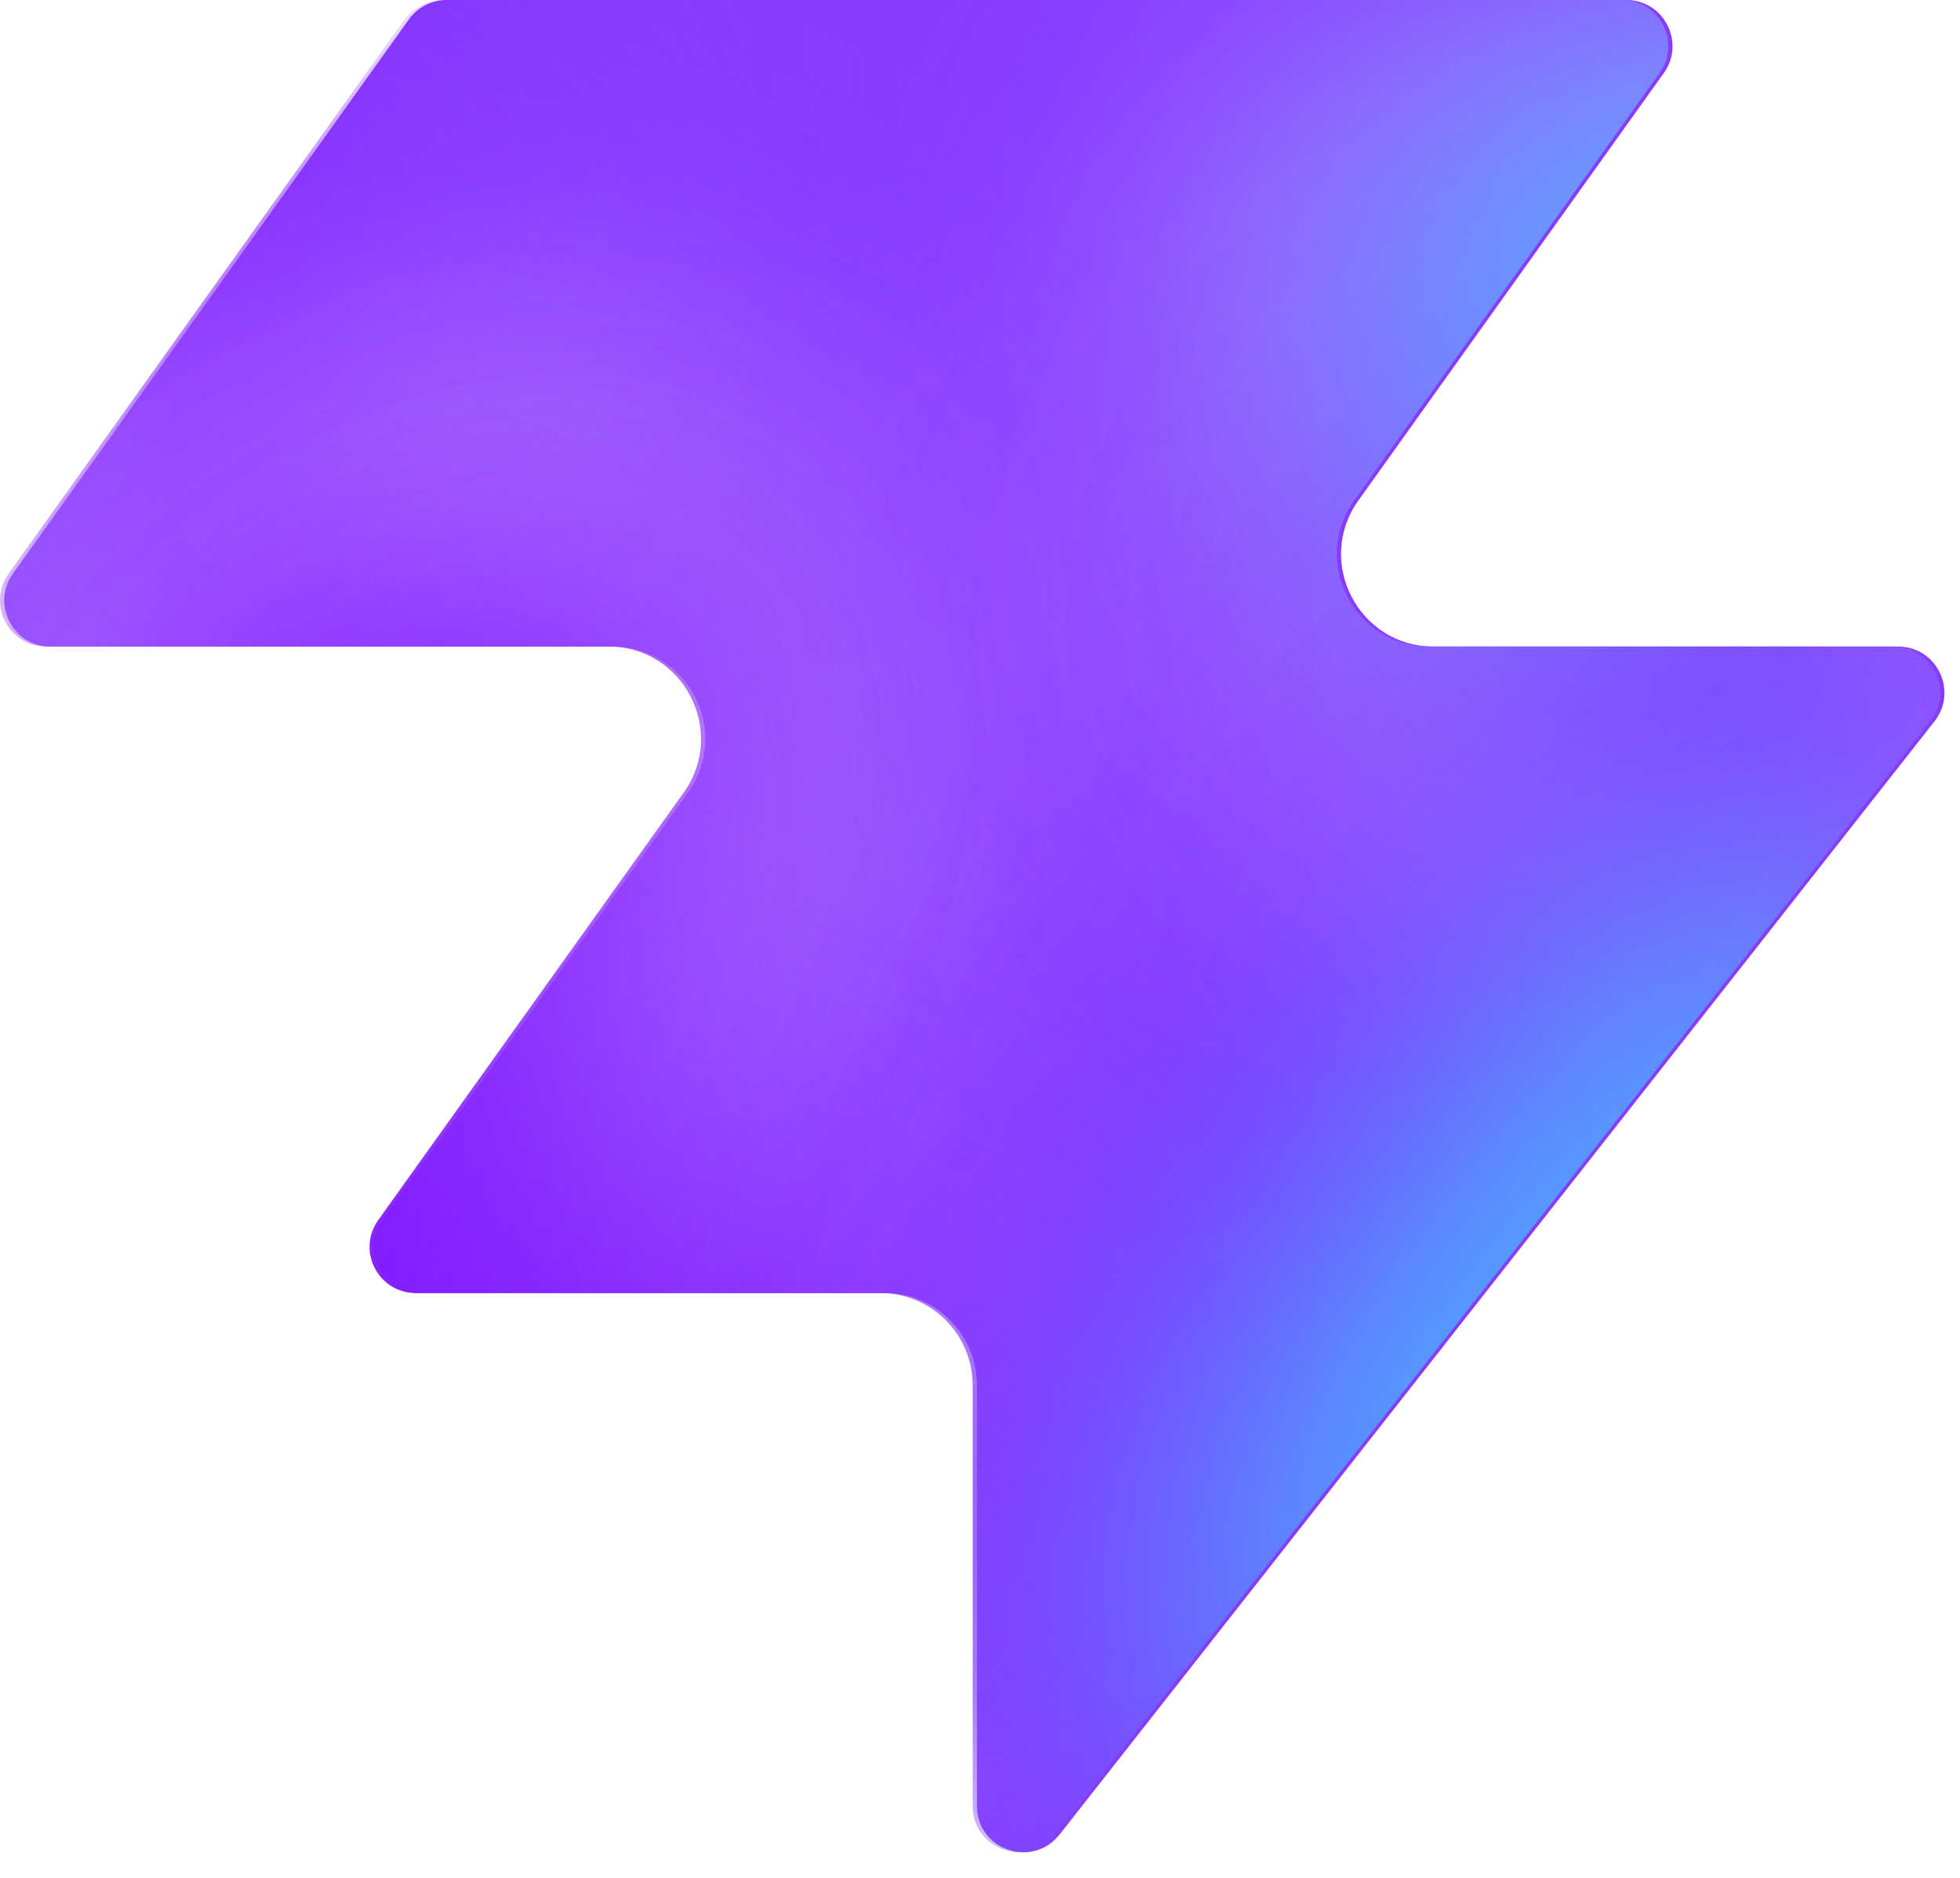
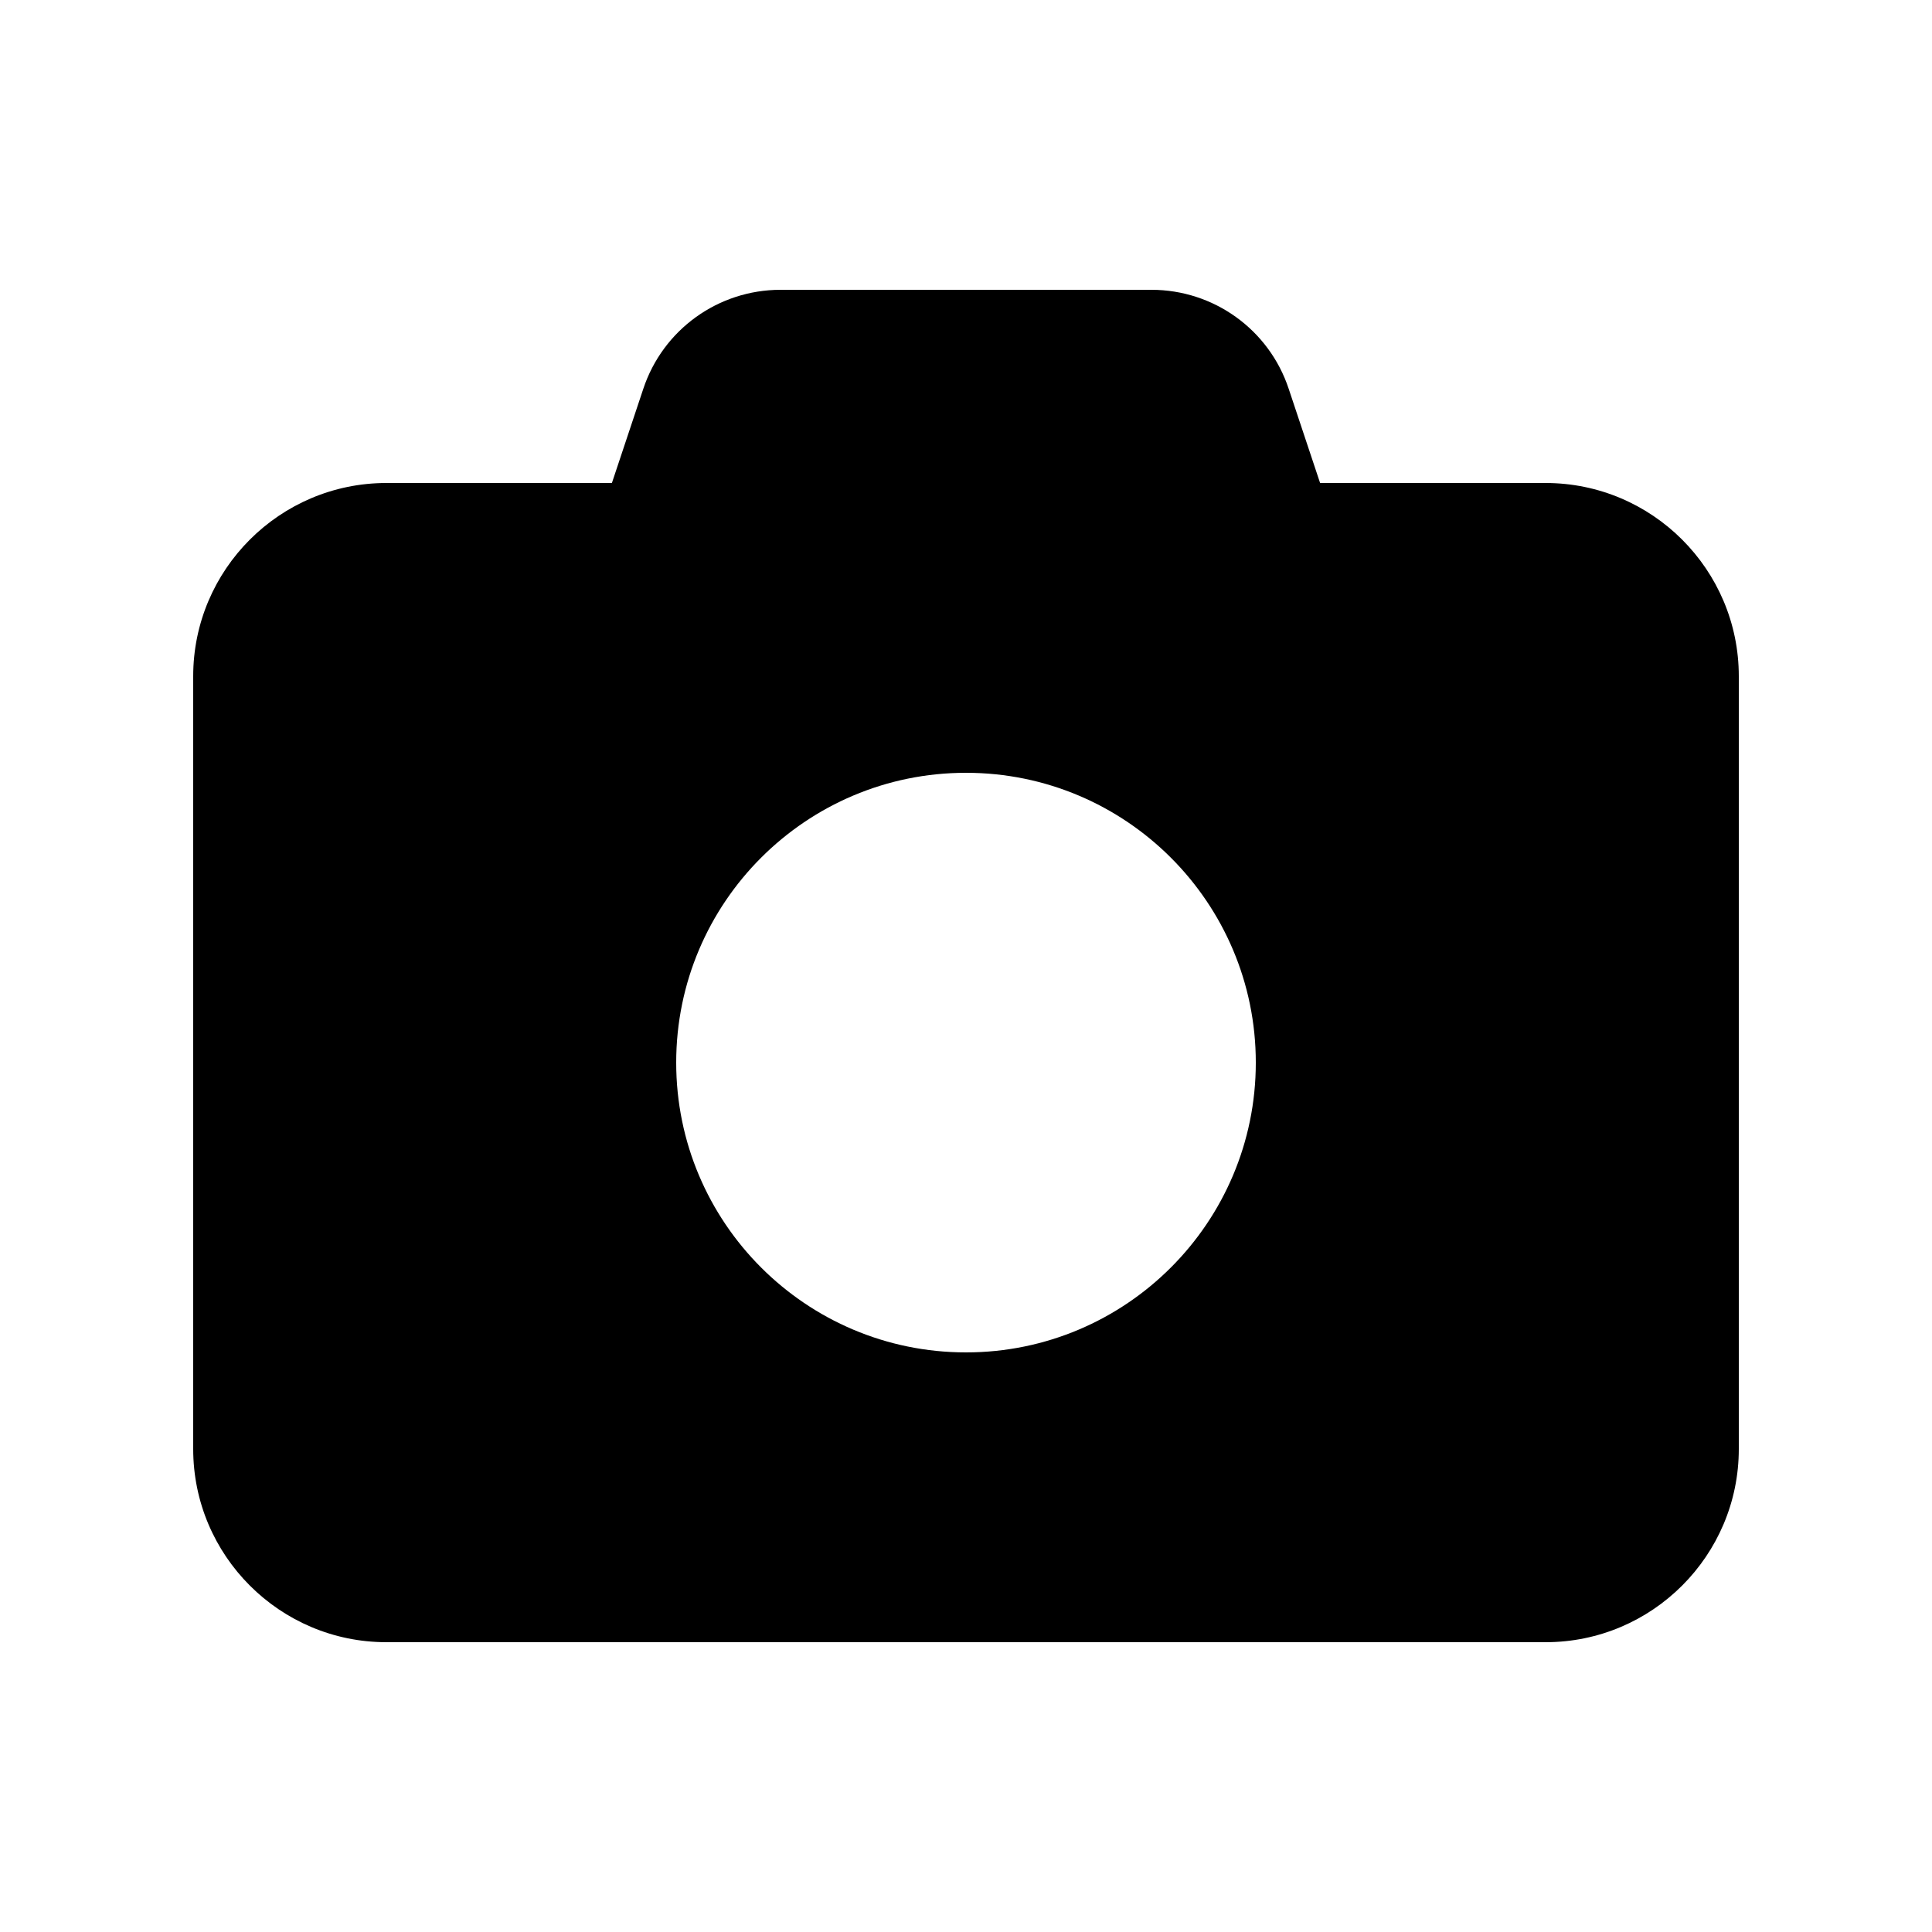
- <svg xmlns="http://www.w3.org/2000/svg" width="48" height="46" fill="none" viewBox="0 0 48 46">
-   <path fill="#863bff" d="M25.946 44.938c-.664.845-2.021.375-2.021-.698V33.937a2.26 2.26 0 0 0-2.262-2.262H10.287c-.92 0-1.456-1.04-.92-1.788l7.48-10.471c1.07-1.497 0-3.578-1.842-3.578H1.237c-.92 0-1.456-1.04-.92-1.788L10.013.474c.214-.297.556-.474.92-.474h28.894c.92 0 1.456 1.04.92 1.788l-7.48 10.471c-1.07 1.498 0 3.579 1.842 3.579h11.377c.943 0 1.473 1.088.89 1.83L25.947 44.94z" style="fill:#863bff;fill:color(display-p3 .525 .23 1);fill-opacity:1" />
-   <mask id="a" width="48" height="46" x="0" y="0" maskUnits="userSpaceOnUse" style="mask-type:alpha">
-     <path fill="#000" d="M25.842 44.938c-.664.844-2.021.375-2.021-.698V33.937a2.26 2.26 0 0 0-2.262-2.262H10.183c-.92 0-1.456-1.04-.92-1.788l7.48-10.471c1.07-1.498 0-3.579-1.842-3.579H1.133c-.92 0-1.456-1.04-.92-1.787L9.91.473c.214-.297.556-.474.92-.474h28.894c.92 0 1.456 1.04.92 1.788l-7.48 10.471c-1.07 1.498 0 3.578 1.842 3.578h11.377c.943 0 1.473 1.088.89 1.832L25.843 44.94z" style="fill:#000;fill-opacity:1" />
-   </mask>
-   <g mask="url(#a)">
-     <g filter="url(#b)">
-       <ellipse cx="5.508" cy="14.704" fill="#ede6ff" rx="5.508" ry="14.704" style="fill:#ede6ff;fill:color(display-p3 .927 .903 1);fill-opacity:1" transform="matrix(.00324 1 1 -.00324 -4.47 31.516)" />
-     </g>
-     <g filter="url(#c)">
-       <ellipse cx="10.399" cy="29.851" fill="#ede6ff" rx="10.399" ry="29.851" style="fill:#ede6ff;fill:color(display-p3 .927 .903 1);fill-opacity:1" transform="matrix(.00324 1 1 -.00324 -39.328 7.883)" />
-     </g>
-     <g filter="url(#d)">
-       <ellipse cx="5.508" cy="30.487" fill="#7e14ff" rx="5.508" ry="30.487" style="fill:#7e14ff;fill:color(display-p3 .492 .077 1);fill-opacity:1" transform="rotate(89.814 -25.913 -14.639)scale(1 -1)" />
-     </g>
-     <g filter="url(#e)">
-       <ellipse cx="5.508" cy="30.599" fill="#7e14ff" rx="5.508" ry="30.599" style="fill:#7e14ff;fill:color(display-p3 .492 .077 1);fill-opacity:1" transform="rotate(89.814 -32.644 -3.334)scale(1 -1)" />
-     </g>
-     <g filter="url(#f)">
-       <ellipse cx="5.508" cy="30.599" fill="#7e14ff" rx="5.508" ry="30.599" style="fill:#7e14ff;fill:color(display-p3 .492 .077 1);fill-opacity:1" transform="matrix(.00324 1 1 -.00324 -34.34 30.47)" />
-     </g>
-     <g filter="url(#g)">
-       <ellipse cx="14.072" cy="22.078" fill="#ede6ff" rx="14.072" ry="22.078" style="fill:#ede6ff;fill:color(display-p3 .927 .903 1);fill-opacity:1" transform="rotate(93.35 24.506 48.493)scale(-1 1)" />
-     </g>
-     <g filter="url(#h)">
-       <ellipse cx="3.47" cy="21.501" fill="#7e14ff" rx="3.47" ry="21.501" style="fill:#7e14ff;fill:color(display-p3 .492 .077 1);fill-opacity:1" transform="rotate(89.009 28.708 47.59)scale(-1 1)" />
-     </g>
-     <g filter="url(#i)">
-       <ellipse cx="3.47" cy="21.501" fill="#7e14ff" rx="3.47" ry="21.501" style="fill:#7e14ff;fill:color(display-p3 .492 .077 1);fill-opacity:1" transform="rotate(89.009 28.708 47.59)scale(-1 1)" />
-     </g>
-     <g filter="url(#j)">
-       <ellipse cx=".387" cy="8.972" fill="#7e14ff" rx="4.407" ry="29.108" style="fill:#7e14ff;fill:color(display-p3 .492 .077 1);fill-opacity:1" transform="rotate(39.51 .387 8.972)" />
-     </g>
-     <g filter="url(#k)">
-       <ellipse cx="47.523" cy="-6.092" fill="#7e14ff" rx="4.407" ry="29.108" style="fill:#7e14ff;fill:color(display-p3 .492 .077 1);fill-opacity:1" transform="rotate(37.892 47.523 -6.092)" />
-     </g>
-     <g filter="url(#l)">
-       <ellipse cx="41.412" cy="6.333" fill="#47bfff" rx="5.971" ry="9.665" style="fill:#47bfff;fill:color(display-p3 .28 .748 1);fill-opacity:1" transform="rotate(37.892 41.412 6.333)" />
-     </g>
-     <g filter="url(#m)">
-       <ellipse cx="-1.879" cy="38.332" fill="#7e14ff" rx="4.407" ry="29.108" style="fill:#7e14ff;fill:color(display-p3 .492 .077 1);fill-opacity:1" transform="rotate(37.892 -1.88 38.332)" />
-     </g>
-     <g filter="url(#n)">
-       <ellipse cx="-1.879" cy="38.332" fill="#7e14ff" rx="4.407" ry="29.108" style="fill:#7e14ff;fill:color(display-p3 .492 .077 1);fill-opacity:1" transform="rotate(37.892 -1.88 38.332)" />
-     </g>
-     <g filter="url(#o)">
-       <ellipse cx="35.651" cy="29.907" fill="#7e14ff" rx="4.407" ry="29.108" style="fill:#7e14ff;fill:color(display-p3 .492 .077 1);fill-opacity:1" transform="rotate(37.892 35.651 29.907)" />
-     </g>
-     <g filter="url(#p)">
-       <ellipse cx="38.418" cy="32.4" fill="#47bfff" rx="5.971" ry="15.297" style="fill:#47bfff;fill:color(display-p3 .28 .748 1);fill-opacity:1" transform="rotate(37.892 38.418 32.4)" />
-     </g>
-   </g>
-   <defs>
-     <filter id="b" width="60.045" height="41.654" x="-19.77" y="16.149" color-interpolation-filters="sRGB" filterUnits="userSpaceOnUse">
-       <feFlood flood-opacity="0" result="BackgroundImageFix" />
-       <feBlend in="SourceGraphic" in2="BackgroundImageFix" result="shape" />
-       <feGaussianBlur result="effect1_foregroundBlur_2002_17158" stdDeviation="7.659" />
-     </filter>
-     <filter id="c" width="90.34" height="51.437" x="-54.613" y="-7.533" color-interpolation-filters="sRGB" filterUnits="userSpaceOnUse">
-       <feFlood flood-opacity="0" result="BackgroundImageFix" />
-       <feBlend in="SourceGraphic" in2="BackgroundImageFix" result="shape" />
-       <feGaussianBlur result="effect1_foregroundBlur_2002_17158" stdDeviation="7.659" />
-     </filter>
-     <filter id="d" width="79.355" height="29.4" x="-49.64" y="2.03" color-interpolation-filters="sRGB" filterUnits="userSpaceOnUse">
-       <feFlood flood-opacity="0" result="BackgroundImageFix" />
-       <feBlend in="SourceGraphic" in2="BackgroundImageFix" result="shape" />
-       <feGaussianBlur result="effect1_foregroundBlur_2002_17158" stdDeviation="4.596" />
-     </filter>
-     <filter id="e" width="79.579" height="29.4" x="-45.045" y="20.029" color-interpolation-filters="sRGB" filterUnits="userSpaceOnUse">
-       <feFlood flood-opacity="0" result="BackgroundImageFix" />
-       <feBlend in="SourceGraphic" in2="BackgroundImageFix" result="shape" />
-       <feGaussianBlur result="effect1_foregroundBlur_2002_17158" stdDeviation="4.596" />
-     </filter>
-     <filter id="f" width="79.579" height="29.4" x="-43.513" y="21.178" color-interpolation-filters="sRGB" filterUnits="userSpaceOnUse">
-       <feFlood flood-opacity="0" result="BackgroundImageFix" />
-       <feBlend in="SourceGraphic" in2="BackgroundImageFix" result="shape" />
-       <feGaussianBlur result="effect1_foregroundBlur_2002_17158" stdDeviation="4.596" />
-     </filter>
-     <filter id="g" width="74.749" height="58.852" x="15.756" y="-17.901" color-interpolation-filters="sRGB" filterUnits="userSpaceOnUse">
-       <feFlood flood-opacity="0" result="BackgroundImageFix" />
-       <feBlend in="SourceGraphic" in2="BackgroundImageFix" result="shape" />
-       <feGaussianBlur result="effect1_foregroundBlur_2002_17158" stdDeviation="7.659" />
-     </filter>
-     <filter id="h" width="61.377" height="25.362" x="23.548" y="2.284" color-interpolation-filters="sRGB" filterUnits="userSpaceOnUse">
-       <feFlood flood-opacity="0" result="BackgroundImageFix" />
-       <feBlend in="SourceGraphic" in2="BackgroundImageFix" result="shape" />
-       <feGaussianBlur result="effect1_foregroundBlur_2002_17158" stdDeviation="4.596" />
-     </filter>
-     <filter id="i" width="61.377" height="25.362" x="23.548" y="2.284" color-interpolation-filters="sRGB" filterUnits="userSpaceOnUse">
-       <feFlood flood-opacity="0" result="BackgroundImageFix" />
-       <feBlend in="SourceGraphic" in2="BackgroundImageFix" result="shape" />
-       <feGaussianBlur result="effect1_foregroundBlur_2002_17158" stdDeviation="4.596" />
-     </filter>
-     <filter id="j" width="56.045" height="63.649" x="-27.636" y="-22.853" color-interpolation-filters="sRGB" filterUnits="userSpaceOnUse">
-       <feFlood flood-opacity="0" result="BackgroundImageFix" />
-       <feBlend in="SourceGraphic" in2="BackgroundImageFix" result="shape" />
-       <feGaussianBlur result="effect1_foregroundBlur_2002_17158" stdDeviation="4.596" />
-     </filter>
-     <filter id="k" width="54.814" height="64.646" x="20.116" y="-38.415" color-interpolation-filters="sRGB" filterUnits="userSpaceOnUse">
-       <feFlood flood-opacity="0" result="BackgroundImageFix" />
-       <feBlend in="SourceGraphic" in2="BackgroundImageFix" result="shape" />
-       <feGaussianBlur result="effect1_foregroundBlur_2002_17158" stdDeviation="4.596" />
-     </filter>
-     <filter id="l" width="33.541" height="35.313" x="24.641" y="-11.323" color-interpolation-filters="sRGB" filterUnits="userSpaceOnUse">
-       <feFlood flood-opacity="0" result="BackgroundImageFix" />
-       <feBlend in="SourceGraphic" in2="BackgroundImageFix" result="shape" />
-       <feGaussianBlur result="effect1_foregroundBlur_2002_17158" stdDeviation="4.596" />
-     </filter>
-     <filter id="m" width="54.814" height="64.646" x="-29.286" y="6.009" color-interpolation-filters="sRGB" filterUnits="userSpaceOnUse">
-       <feFlood flood-opacity="0" result="BackgroundImageFix" />
-       <feBlend in="SourceGraphic" in2="BackgroundImageFix" result="shape" />
-       <feGaussianBlur result="effect1_foregroundBlur_2002_17158" stdDeviation="4.596" />
-     </filter>
-     <filter id="n" width="54.814" height="64.646" x="-29.286" y="6.009" color-interpolation-filters="sRGB" filterUnits="userSpaceOnUse">
-       <feFlood flood-opacity="0" result="BackgroundImageFix" />
-       <feBlend in="SourceGraphic" in2="BackgroundImageFix" result="shape" />
-       <feGaussianBlur result="effect1_foregroundBlur_2002_17158" stdDeviation="4.596" />
-     </filter>
-     <filter id="o" width="54.814" height="64.646" x="8.244" y="-2.416" color-interpolation-filters="sRGB" filterUnits="userSpaceOnUse">
-       <feFlood flood-opacity="0" result="BackgroundImageFix" />
-       <feBlend in="SourceGraphic" in2="BackgroundImageFix" result="shape" />
-       <feGaussianBlur result="effect1_foregroundBlur_2002_17158" stdDeviation="4.596" />
-     </filter>
-     <filter id="p" width="39.409" height="43.623" x="18.713" y="10.588" color-interpolation-filters="sRGB" filterUnits="userSpaceOnUse">
-       <feFlood flood-opacity="0" result="BackgroundImageFix" />
-       <feBlend in="SourceGraphic" in2="BackgroundImageFix" result="shape" />
-       <feGaussianBlur result="effect1_foregroundBlur_2002_17158" stdDeviation="4.596" />
-     </filter>
-   </defs>
+ <svg xmlns="http://www.w3.org/2000/svg" viewBox="0 0 640 640">
+   <path d="M213.1 128.8L202.7 160L128 160C92.7 160 64 188.7 64 224L64 480C64 515.3 92.7 544 128 544L512 544C547.3 544 576 515.3 576 480L576 224C576 188.7 547.3 160 512 160L437.3 160L426.9 128.8C420.4 109.2 402.1 96 381.4 96L258.6 96C237.9 96 219.6 109.2 213.1 128.8zM320 256C373 256 416 299 416 352C416 405 373 448 320 448C267 448 224 405 224 352C224 299 267 256 320 256z" />
</svg>
